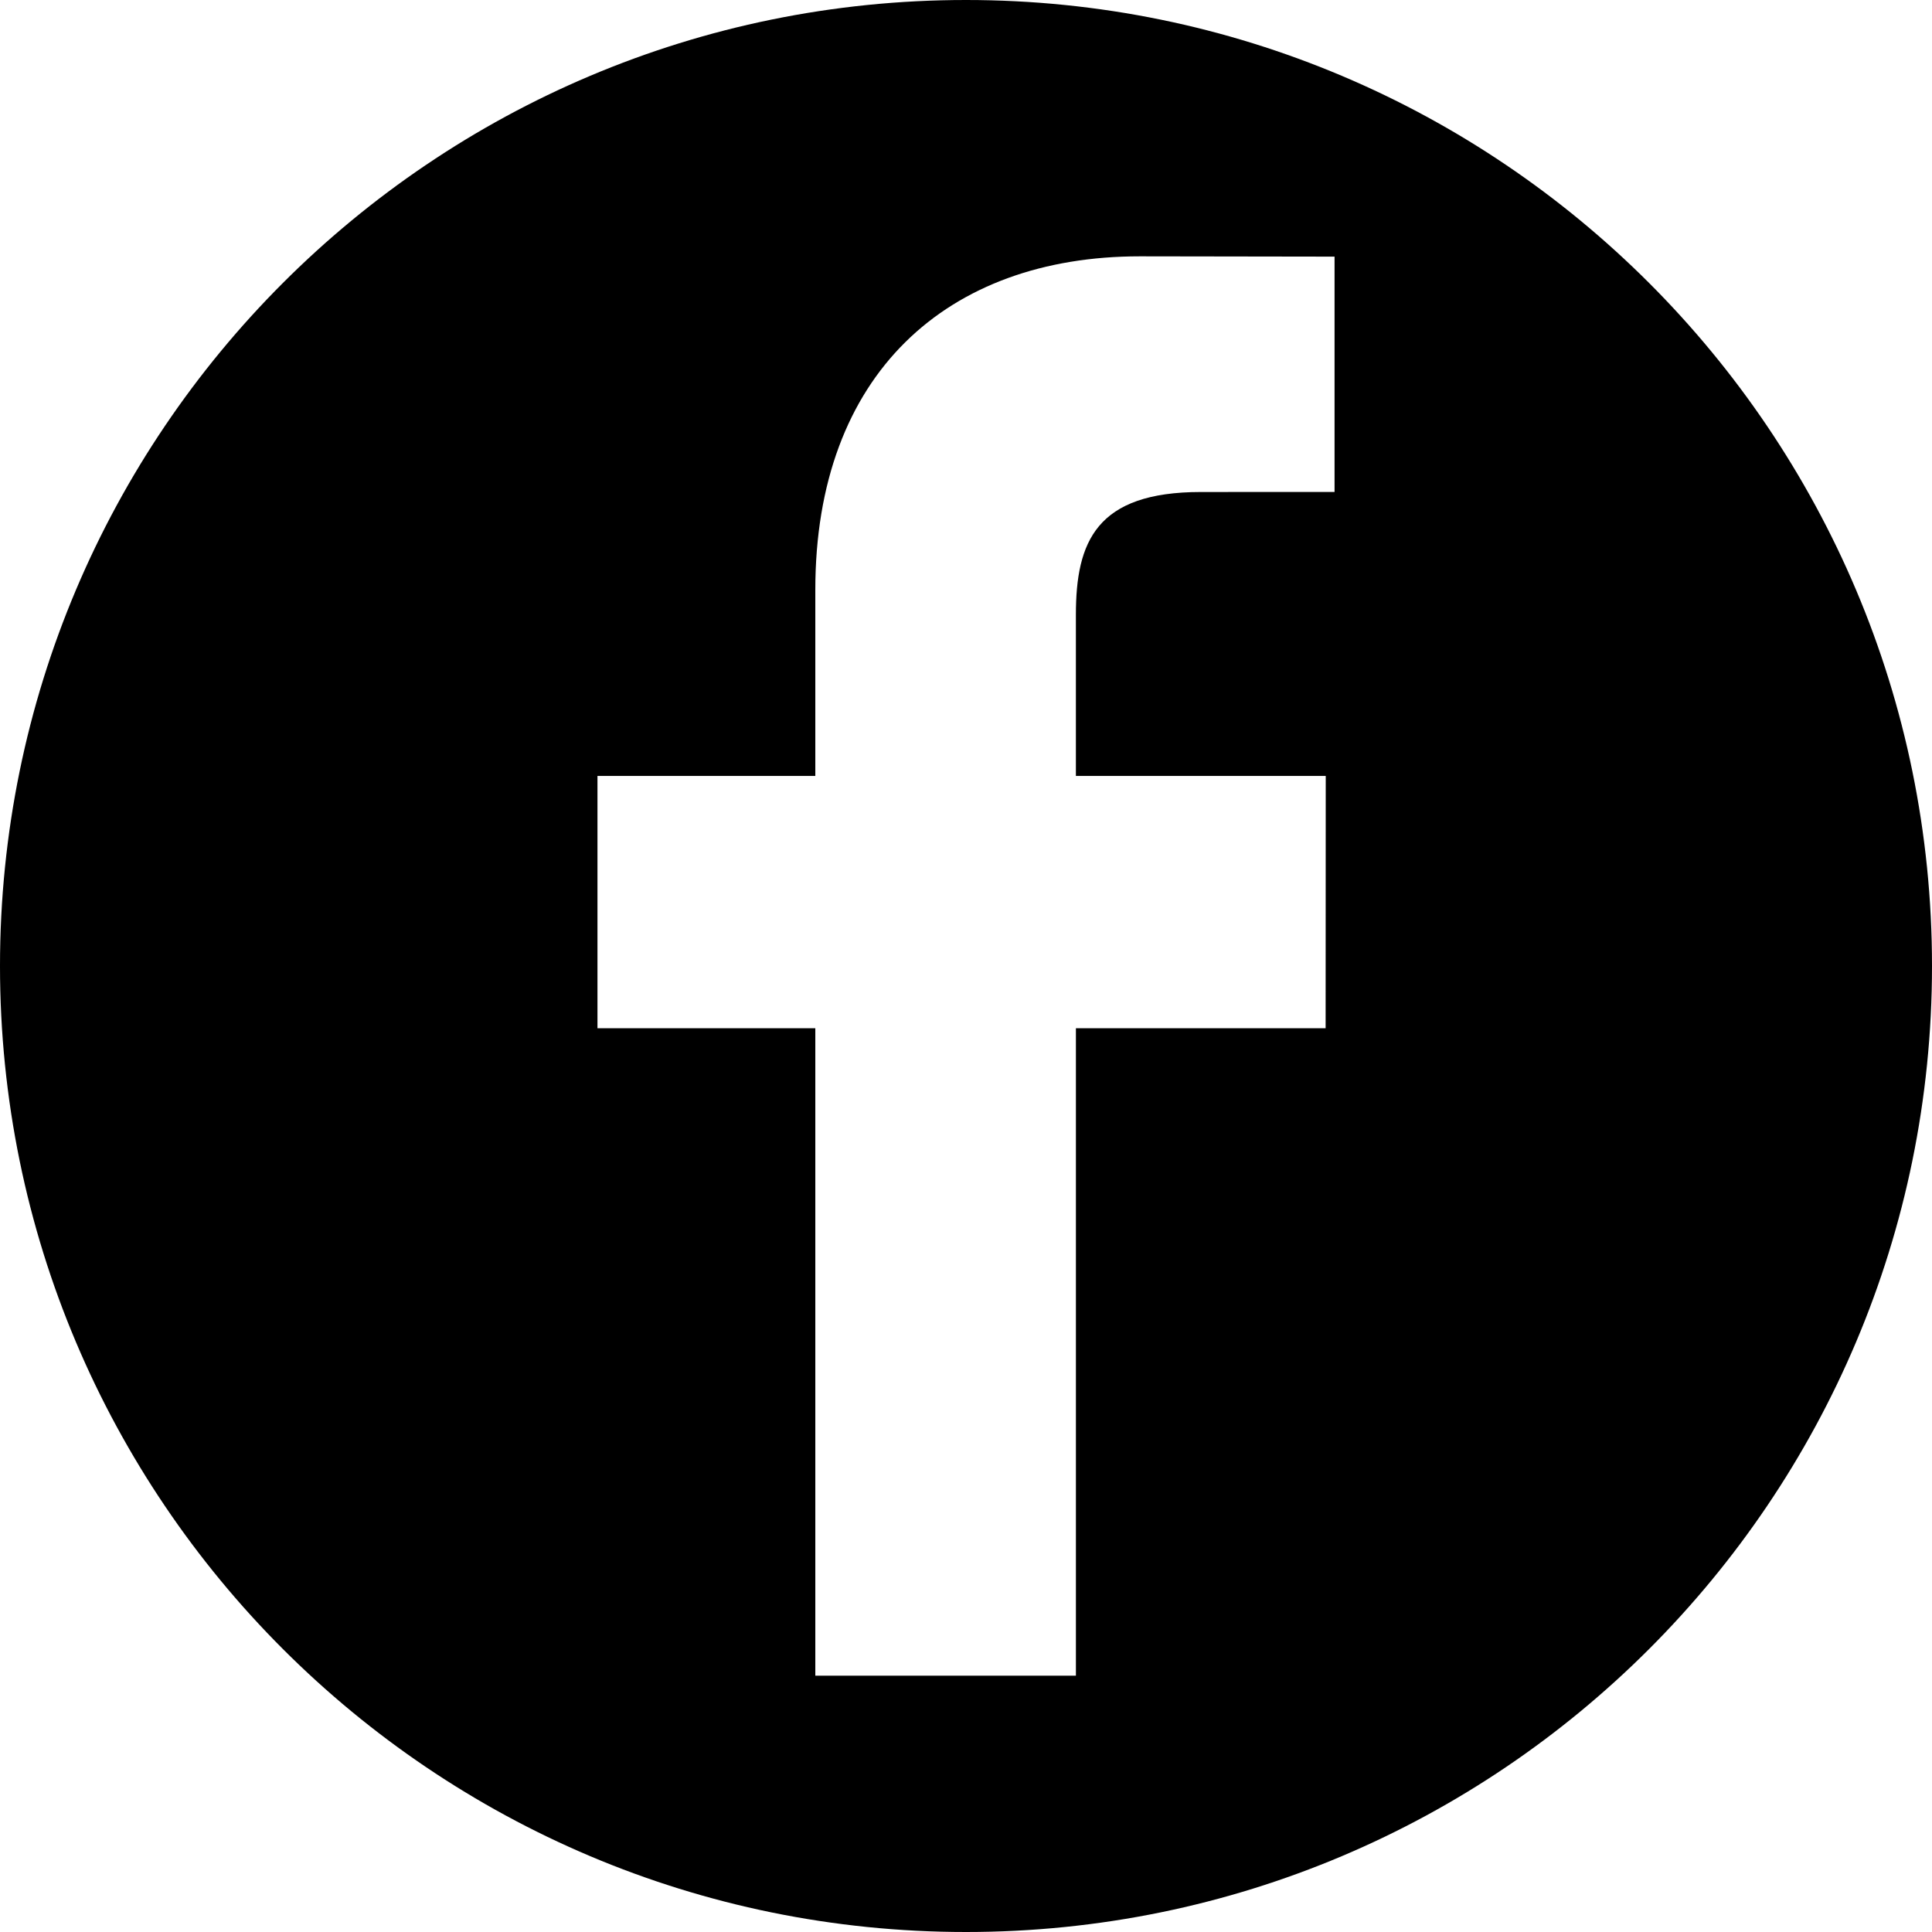
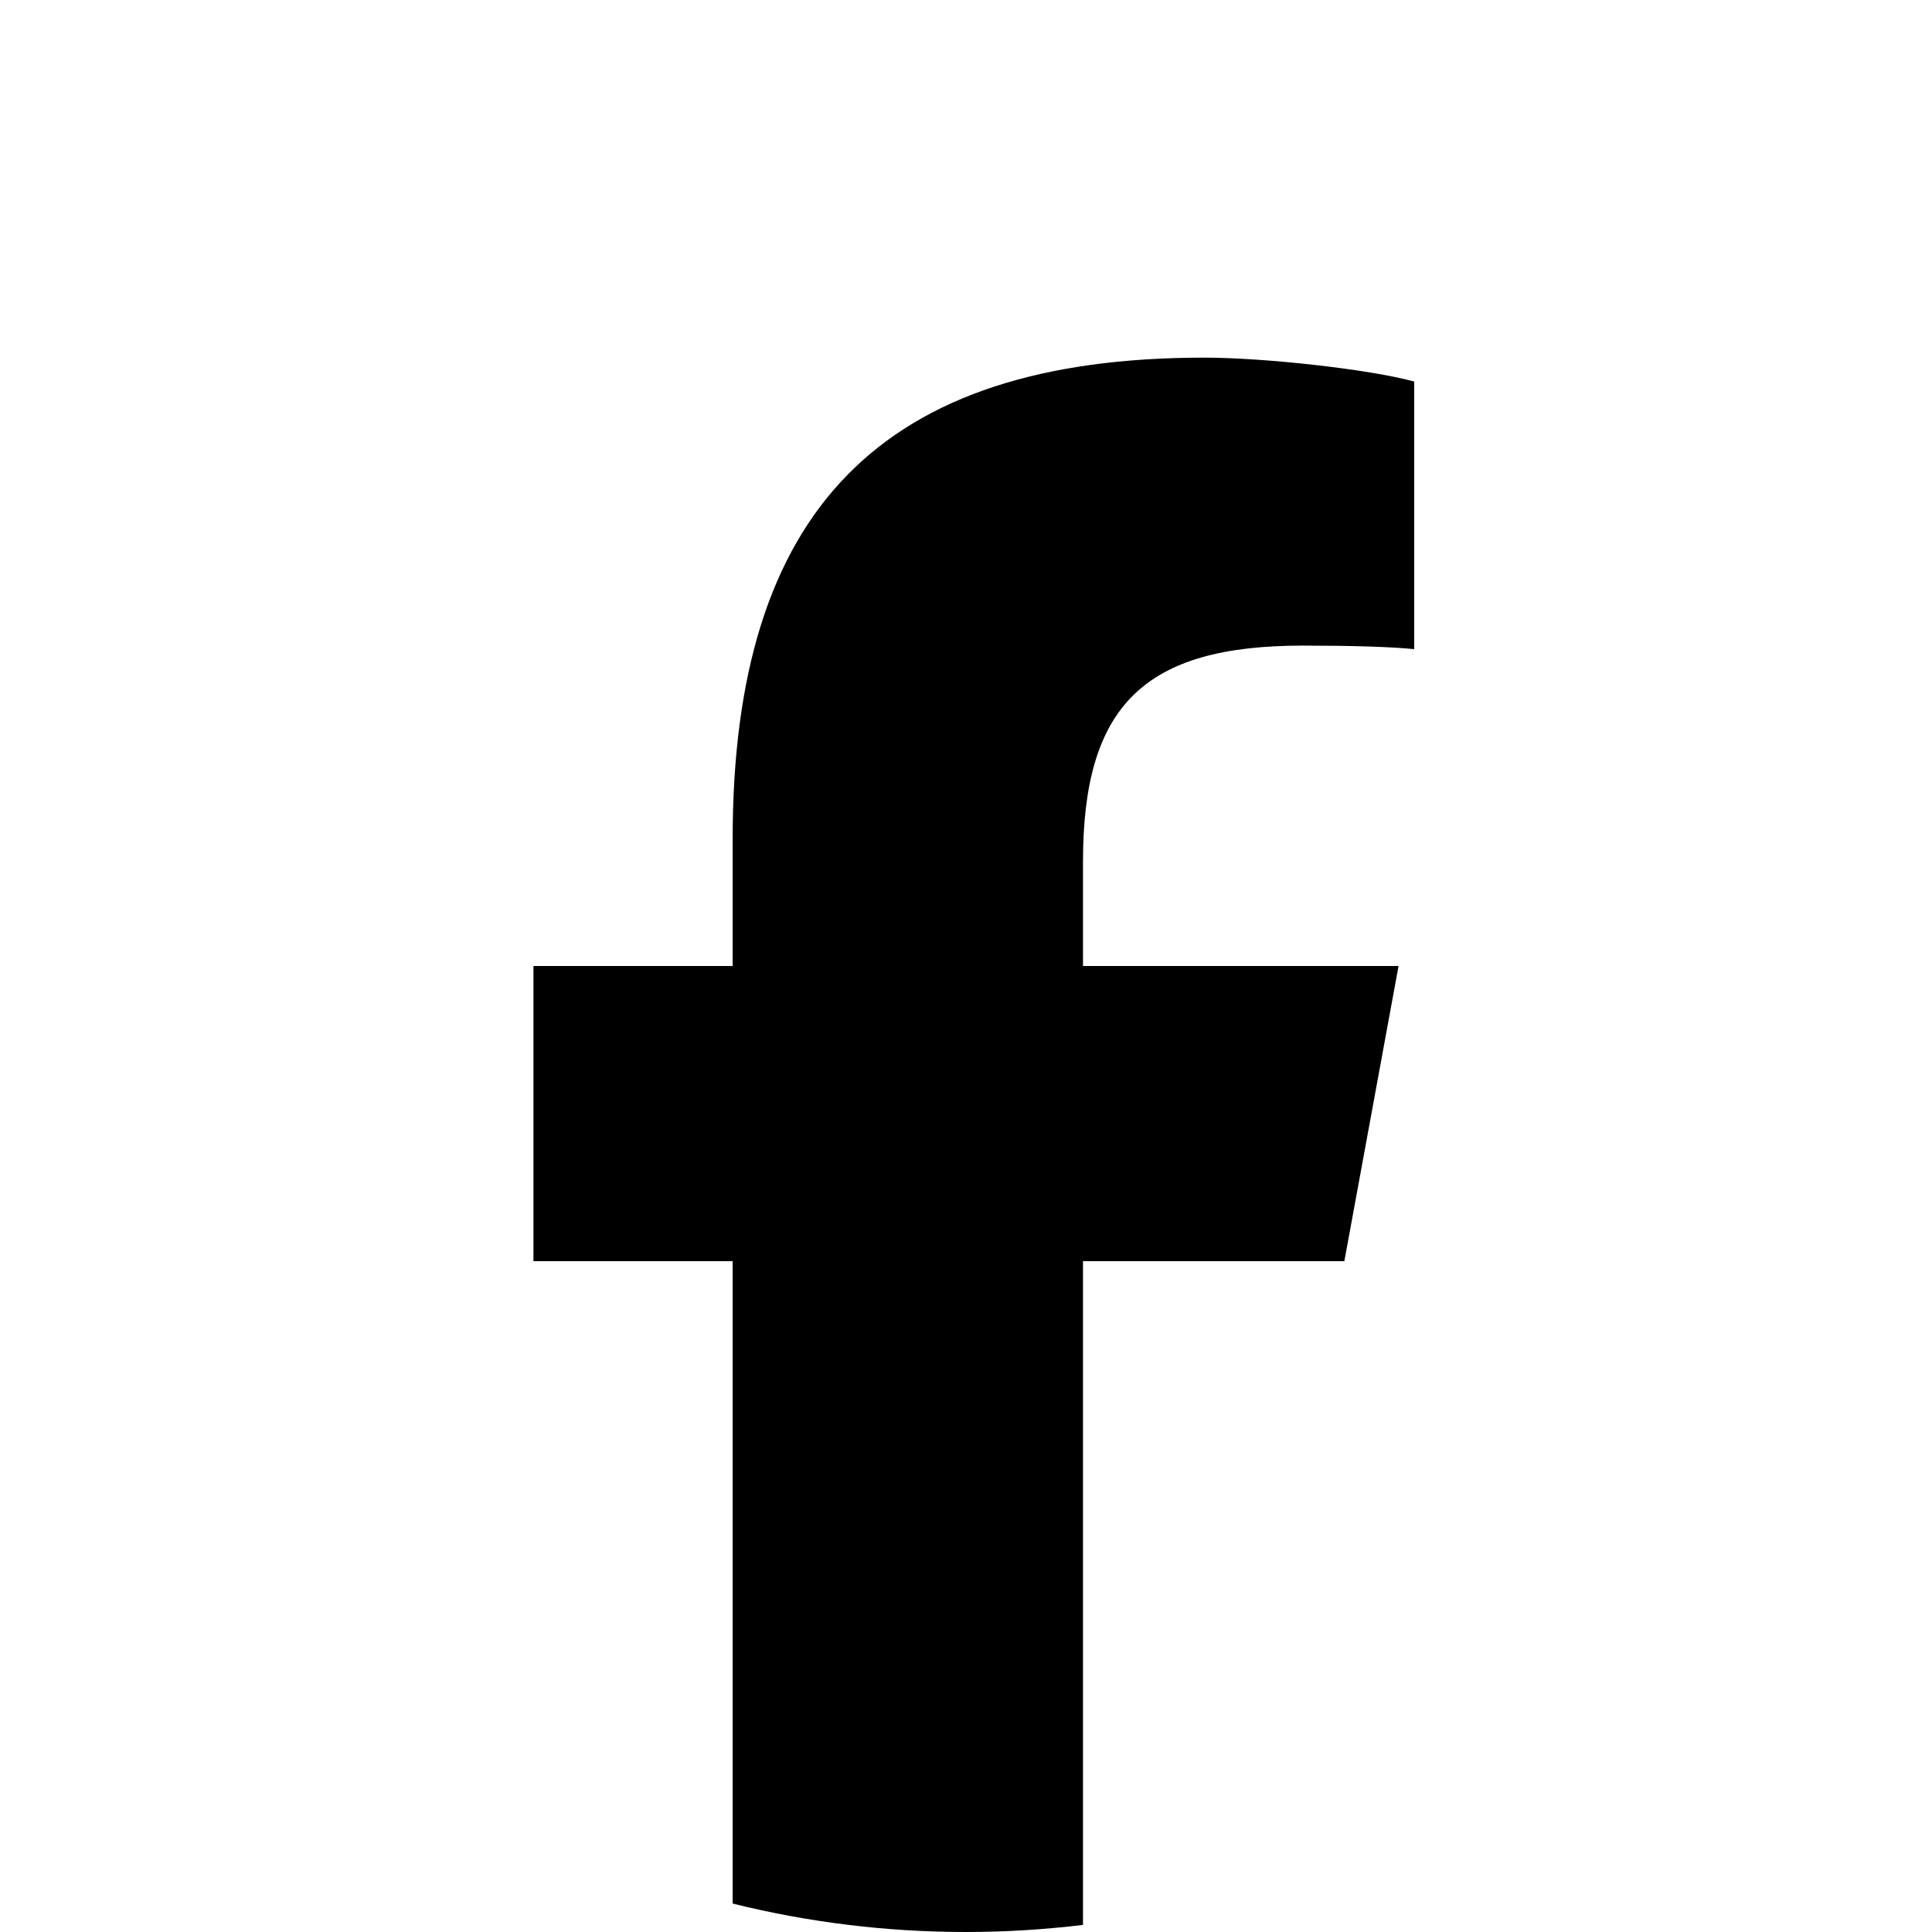
- <svg xmlns="http://www.w3.org/2000/svg" version="1.1" id="Capa_1" x="0px" y="0px" width="97.75px" height="97.75px" viewBox="0 0 97.75 97.75" style="enable-background:new 0 0 97.75 97.75;" xml:space="preserve">
+ <svg xmlns="http://www.w3.org/2000/svg" width="18" height="18" viewBox="0 0 18 18">
  <g>
-     <path d="M48.875,0C21.882,0,0,21.882,0,48.875S21.882,97.75,48.875,97.75S97.75,75.868,97.75,48.875S75.868,0,48.875,0z    M67.521,24.89l-6.76,0.003c-5.301,0-6.326,2.519-6.326,6.215v8.15h12.641L67.07,52.023H54.436v32.758H41.251V52.023H30.229V39.258   h11.022v-9.414c0-10.925,6.675-16.875,16.42-16.875l9.851,0.015V24.89L67.521,24.89z" />
+     <path d="M12.525 11.75L13.03 9H10.09V8.027C10.09 6.574 10.661 6.015 12.136 6.015C12.595 6.015 12.963 6.026 13.176 6.048V3.555C12.773 3.443 11.79 3.332 11.219 3.332C8.212 3.332 6.826 4.752 6.826 7.815V9H4.97V11.75H6.826V17.735C7.522 17.908 8.25 18 9 18C9.369 18 9.733 17.977 10.09 17.934V11.75H12.525H12.525Z" fill="current" />
  </g>
-   <g>
- </g>
-   <g>
- </g>
-   <g>
- </g>
-   <g>
- </g>
-   <g>
- </g>
-   <g>
- </g>
-   <g>
- </g>
-   <g>
- </g>
-   <g>
- </g>
-   <g>
- </g>
-   <g>
- </g>
-   <g>
- </g>
-   <g>
- </g>
-   <g>
- </g>
-   <g>
- </g>
</svg>
